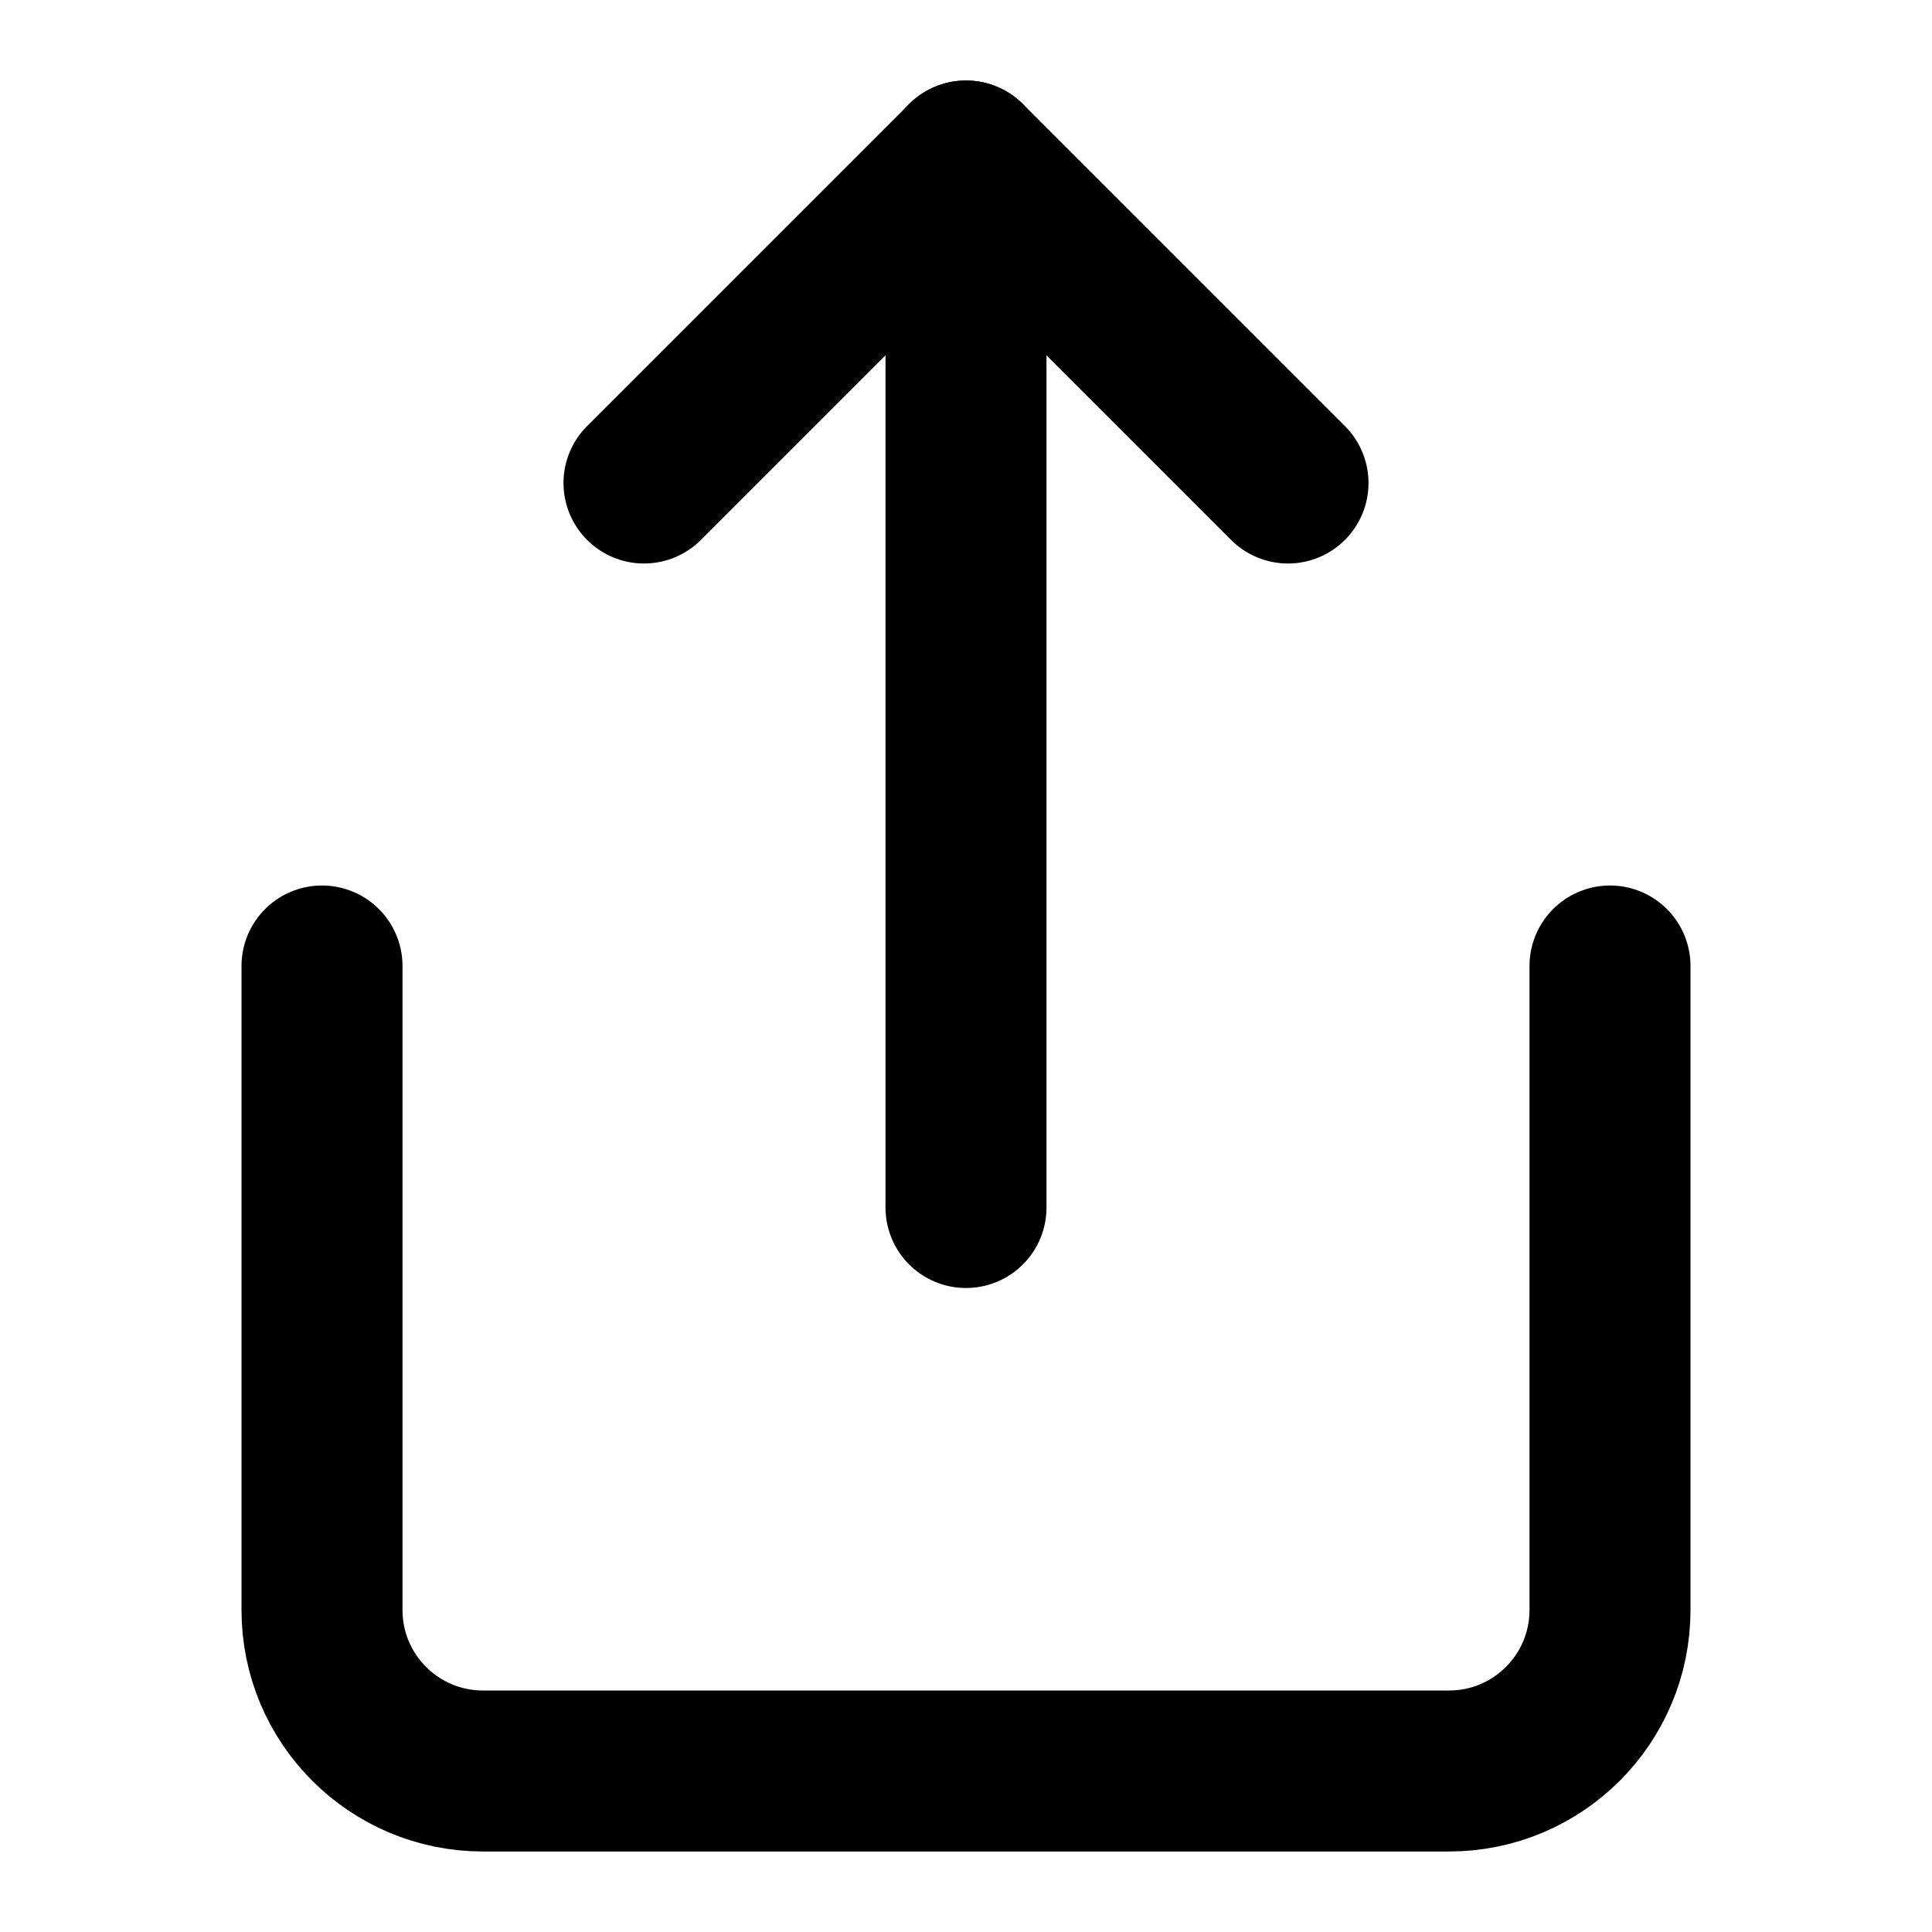
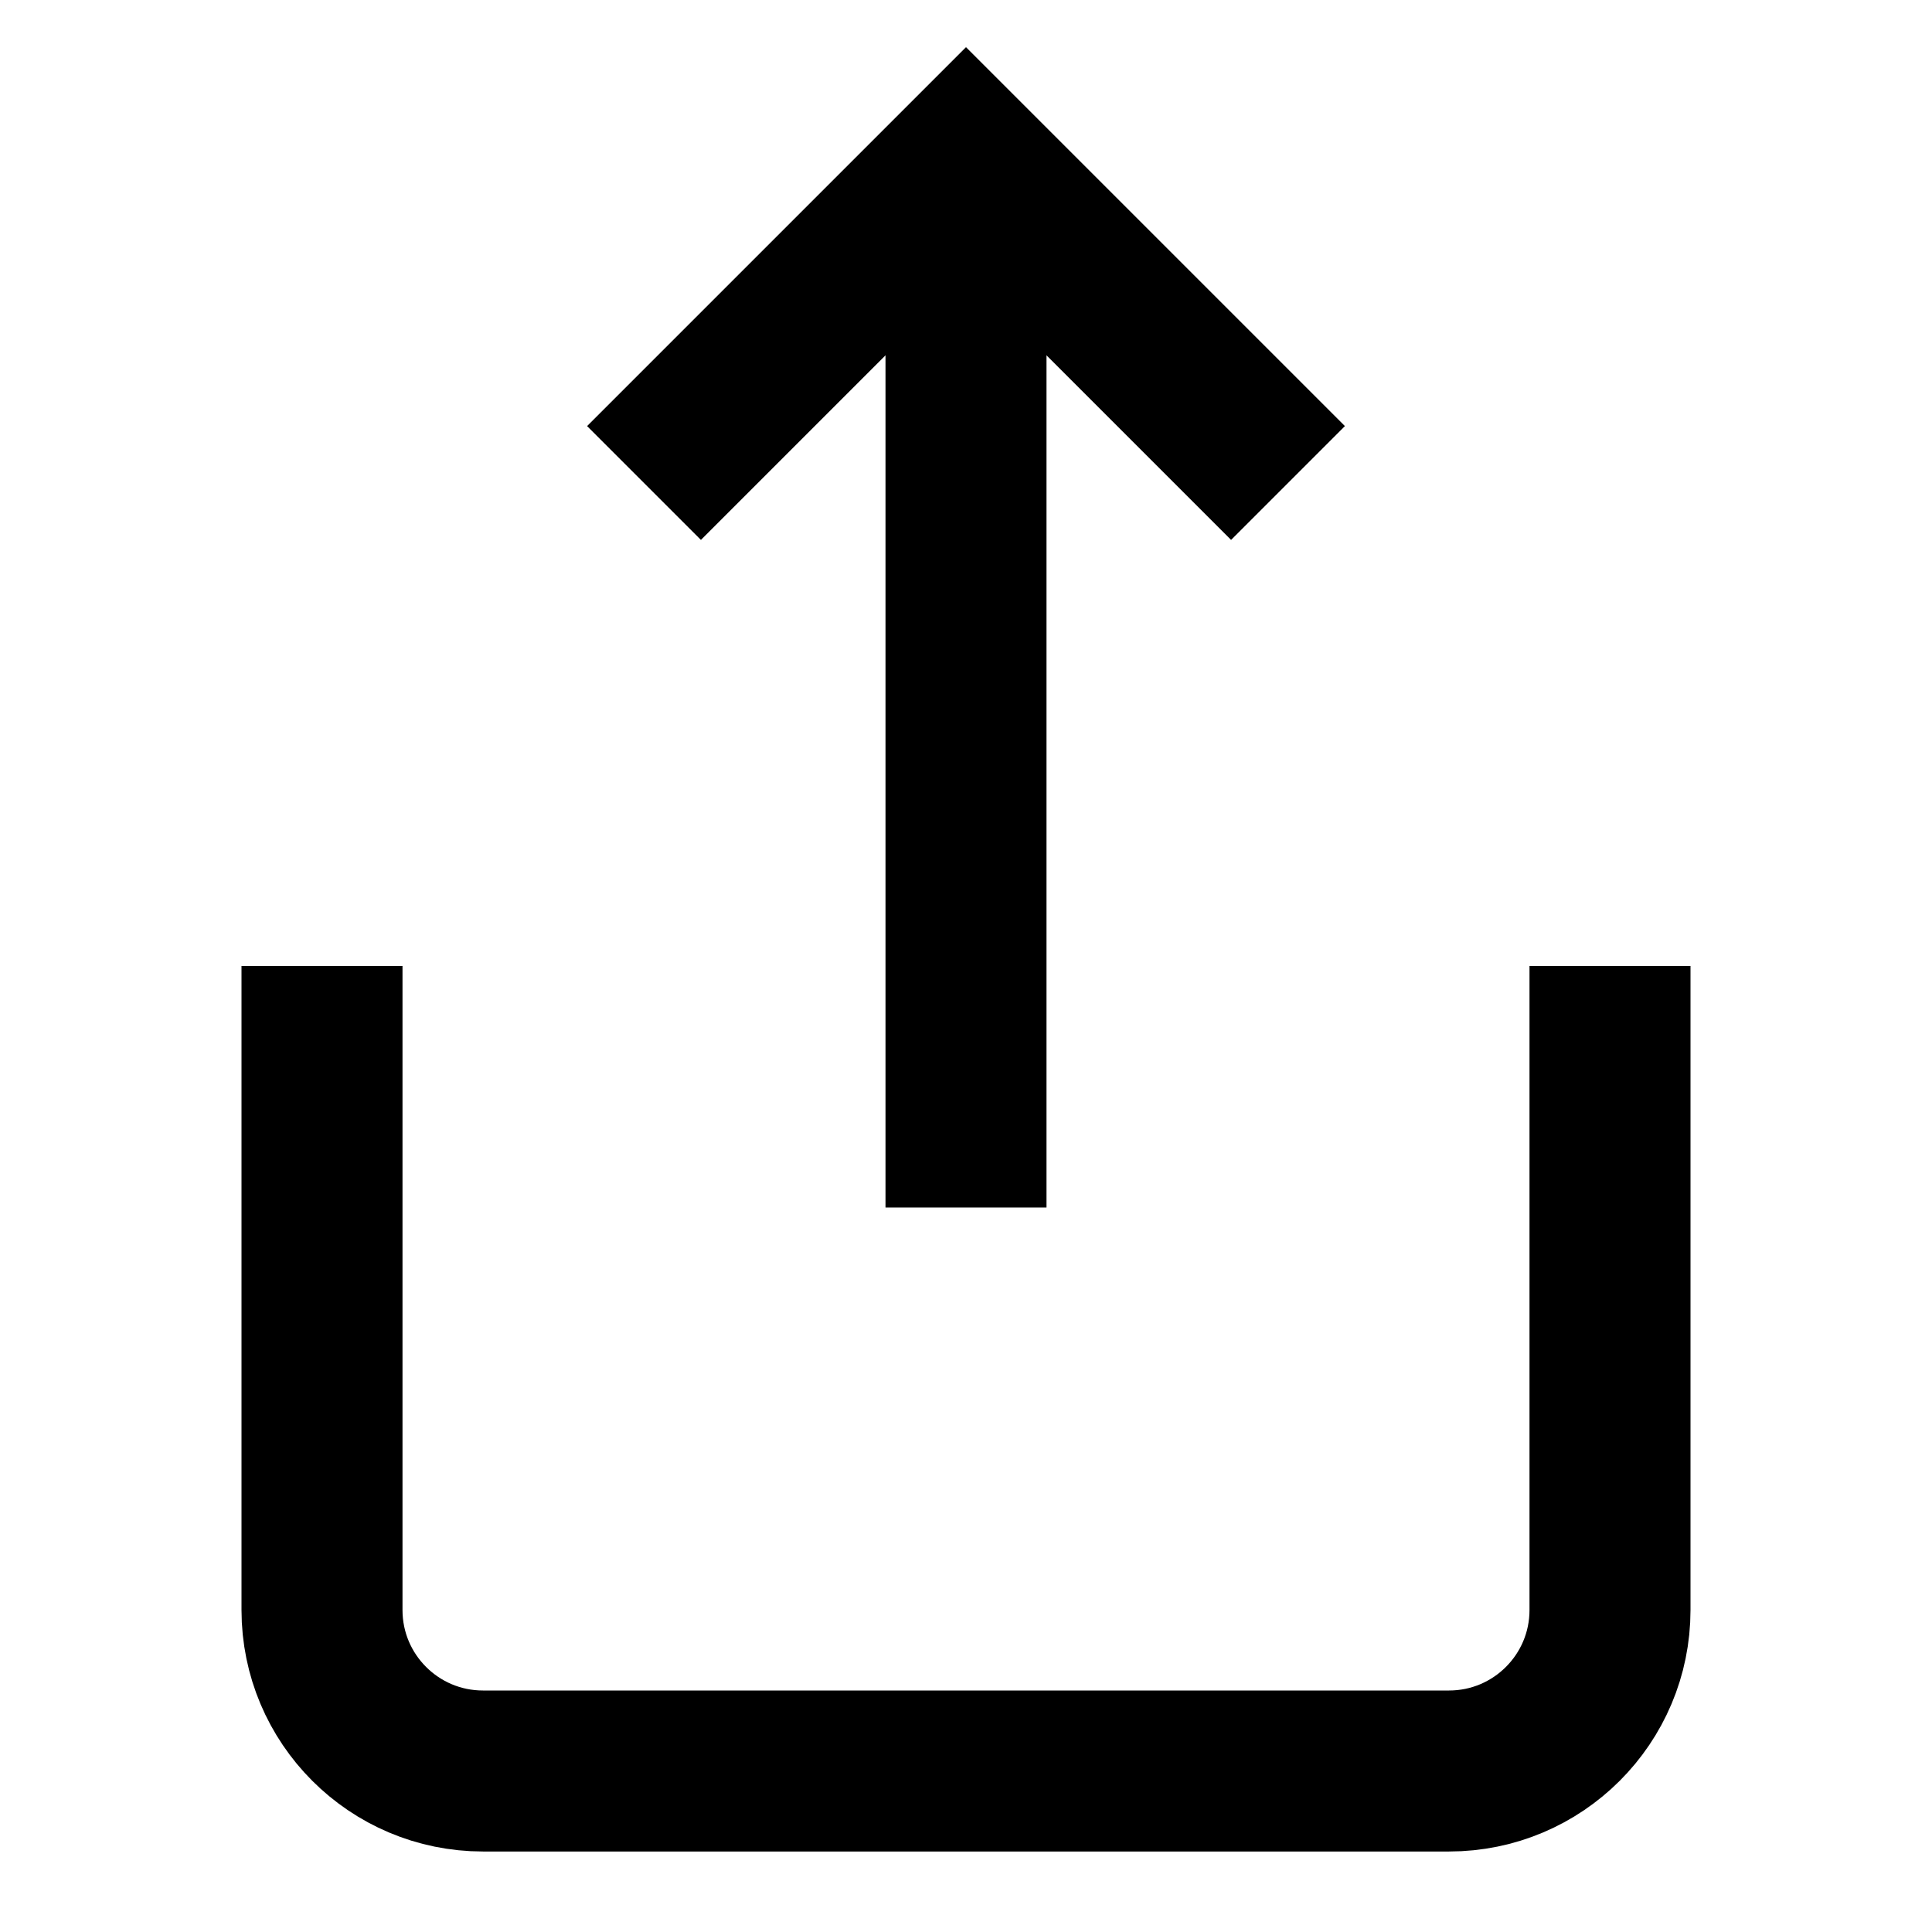
- <svg xmlns="http://www.w3.org/2000/svg" width="24" height="24" viewBox="0 0 24 24" fill="none" stroke="currentColor" stroke-width="2" stroke-linecap="round" stroke-linejoin="round" class="feather feather-share">
+ <svg xmlns="http://www.w3.org/2000/svg" width="24" height="24" viewBox="0 0 24 24" fill="none" stroke="currentColor" stroke-width="2" strokeLineCap="round" strokeLinejoin="round" className="feather feather-share">
  <path d="M4 12v8a2 2 0 0 0 2 2h12a2 2 0 0 0 2-2v-8" />
  <polyline points="16 6 12 2 8 6" />
  <line x1="12" y1="2" x2="12" y2="15" />
</svg>
